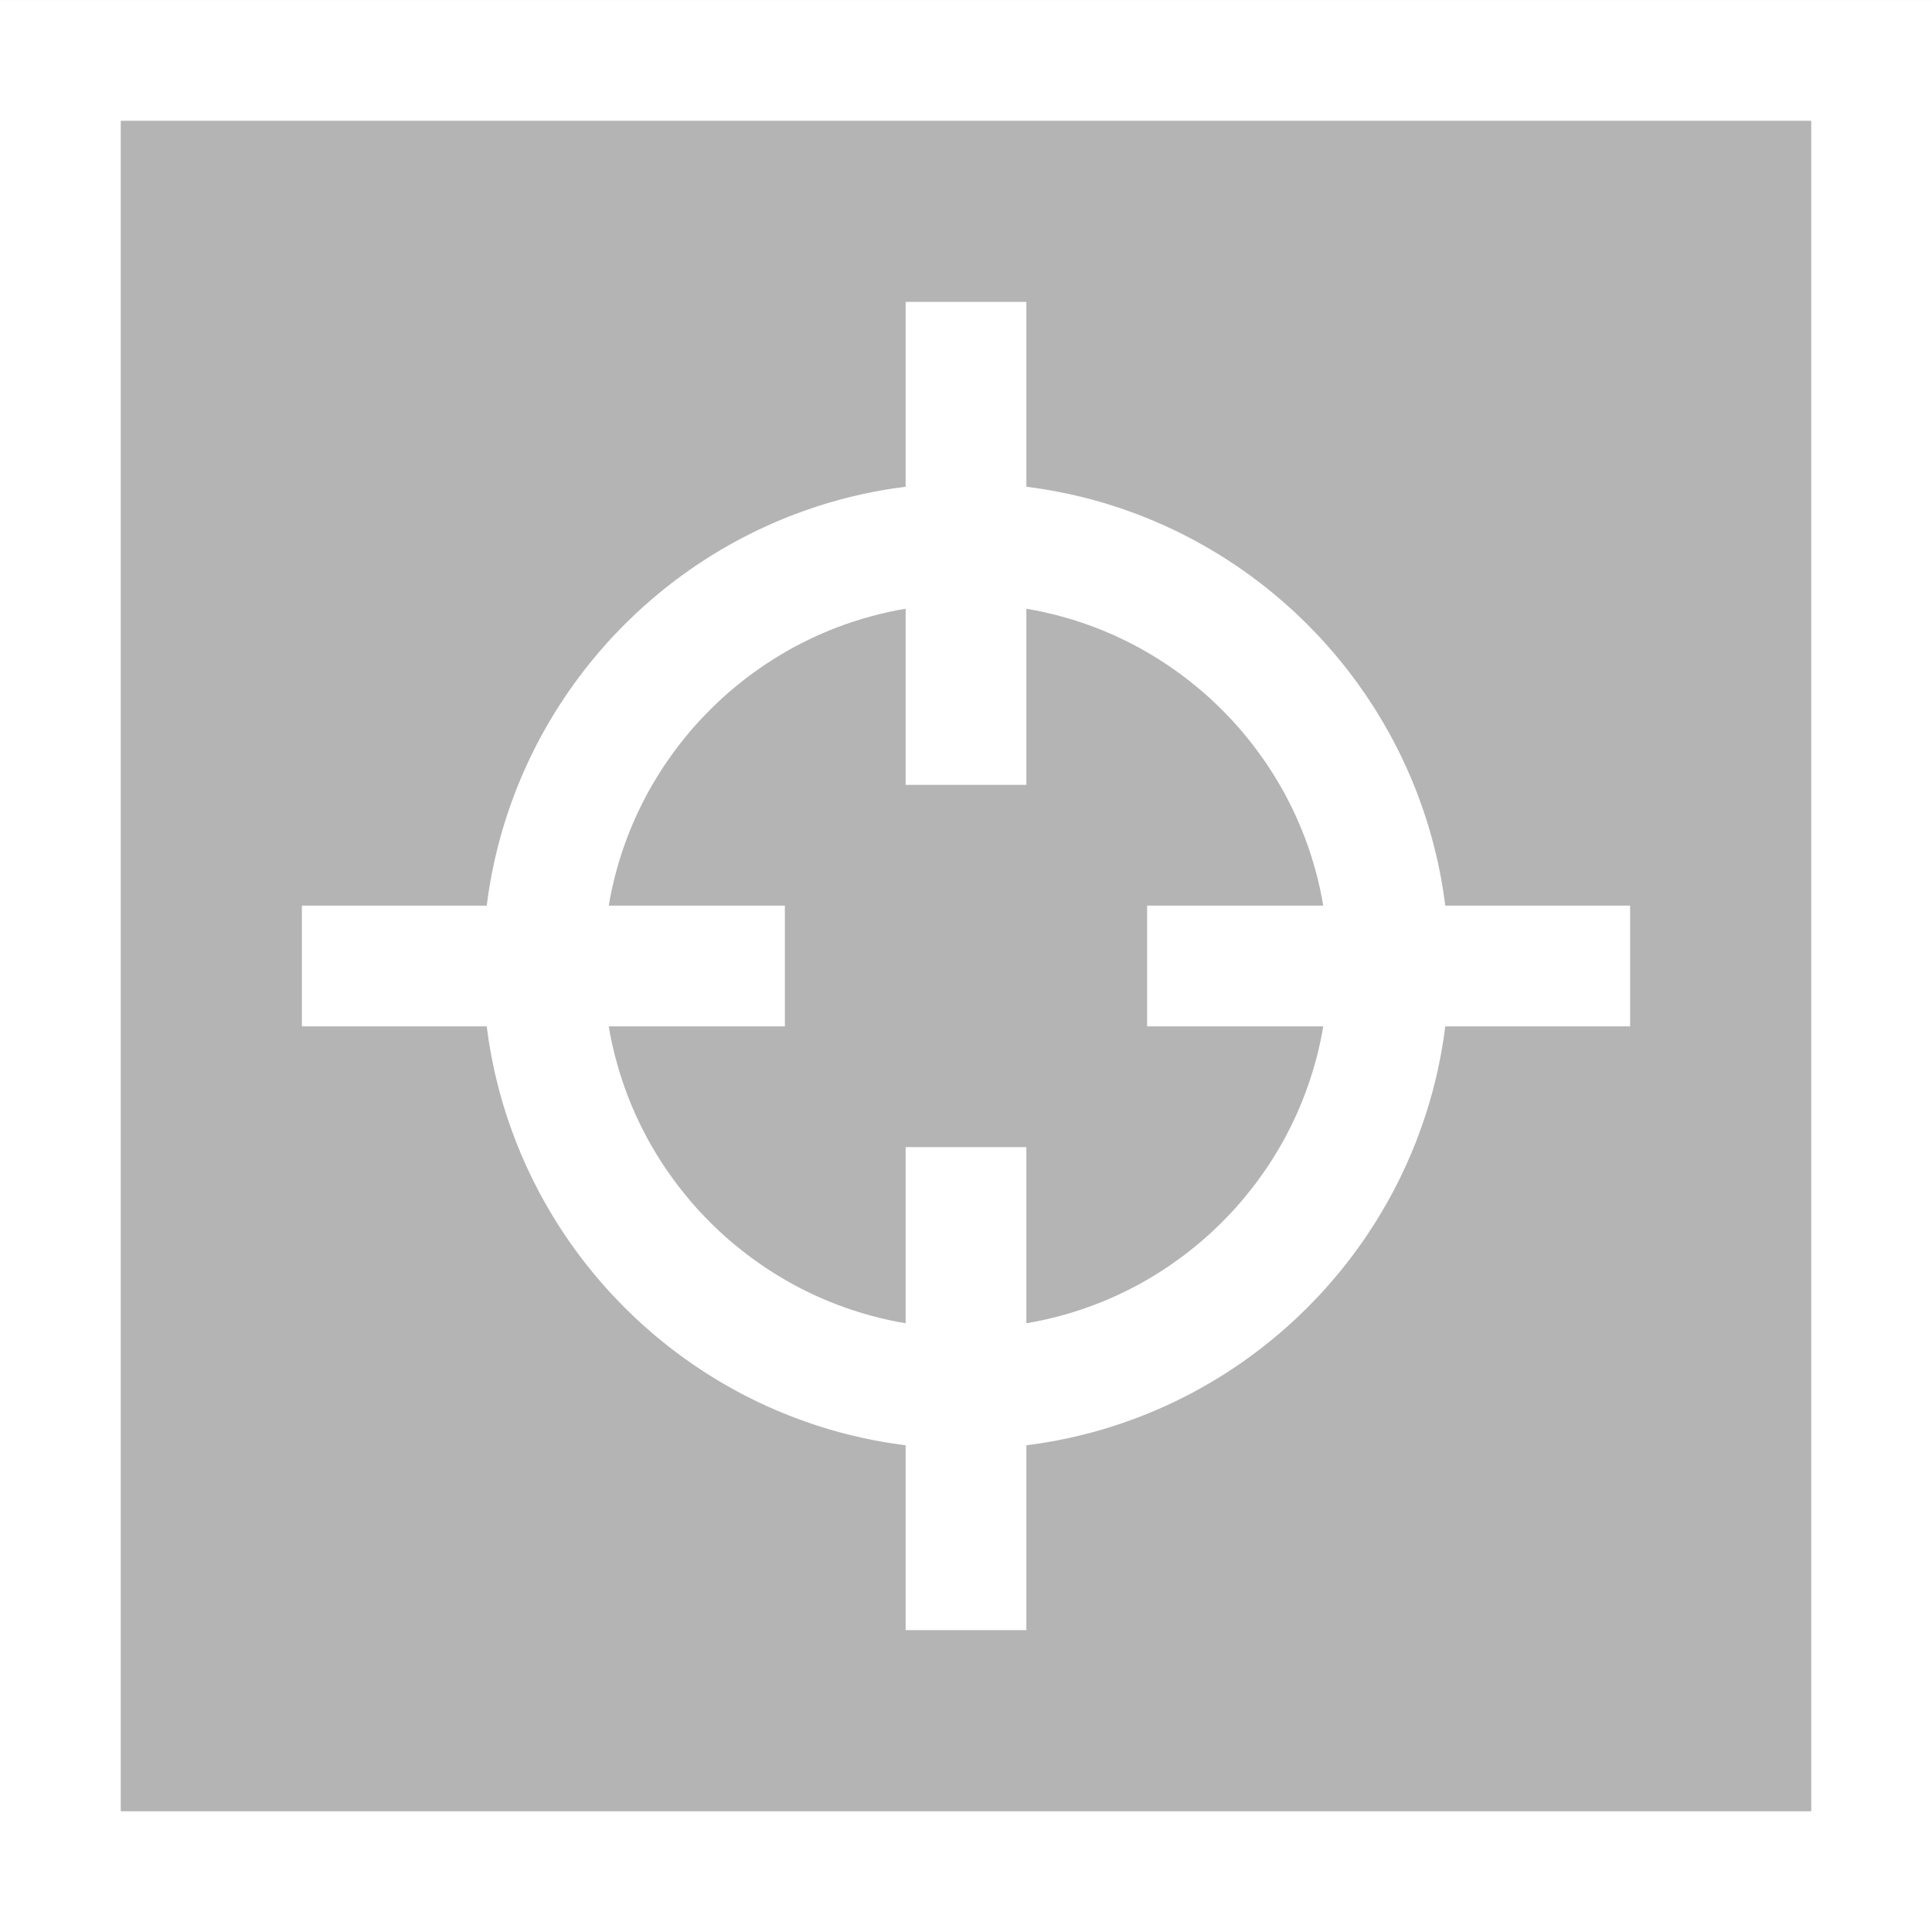
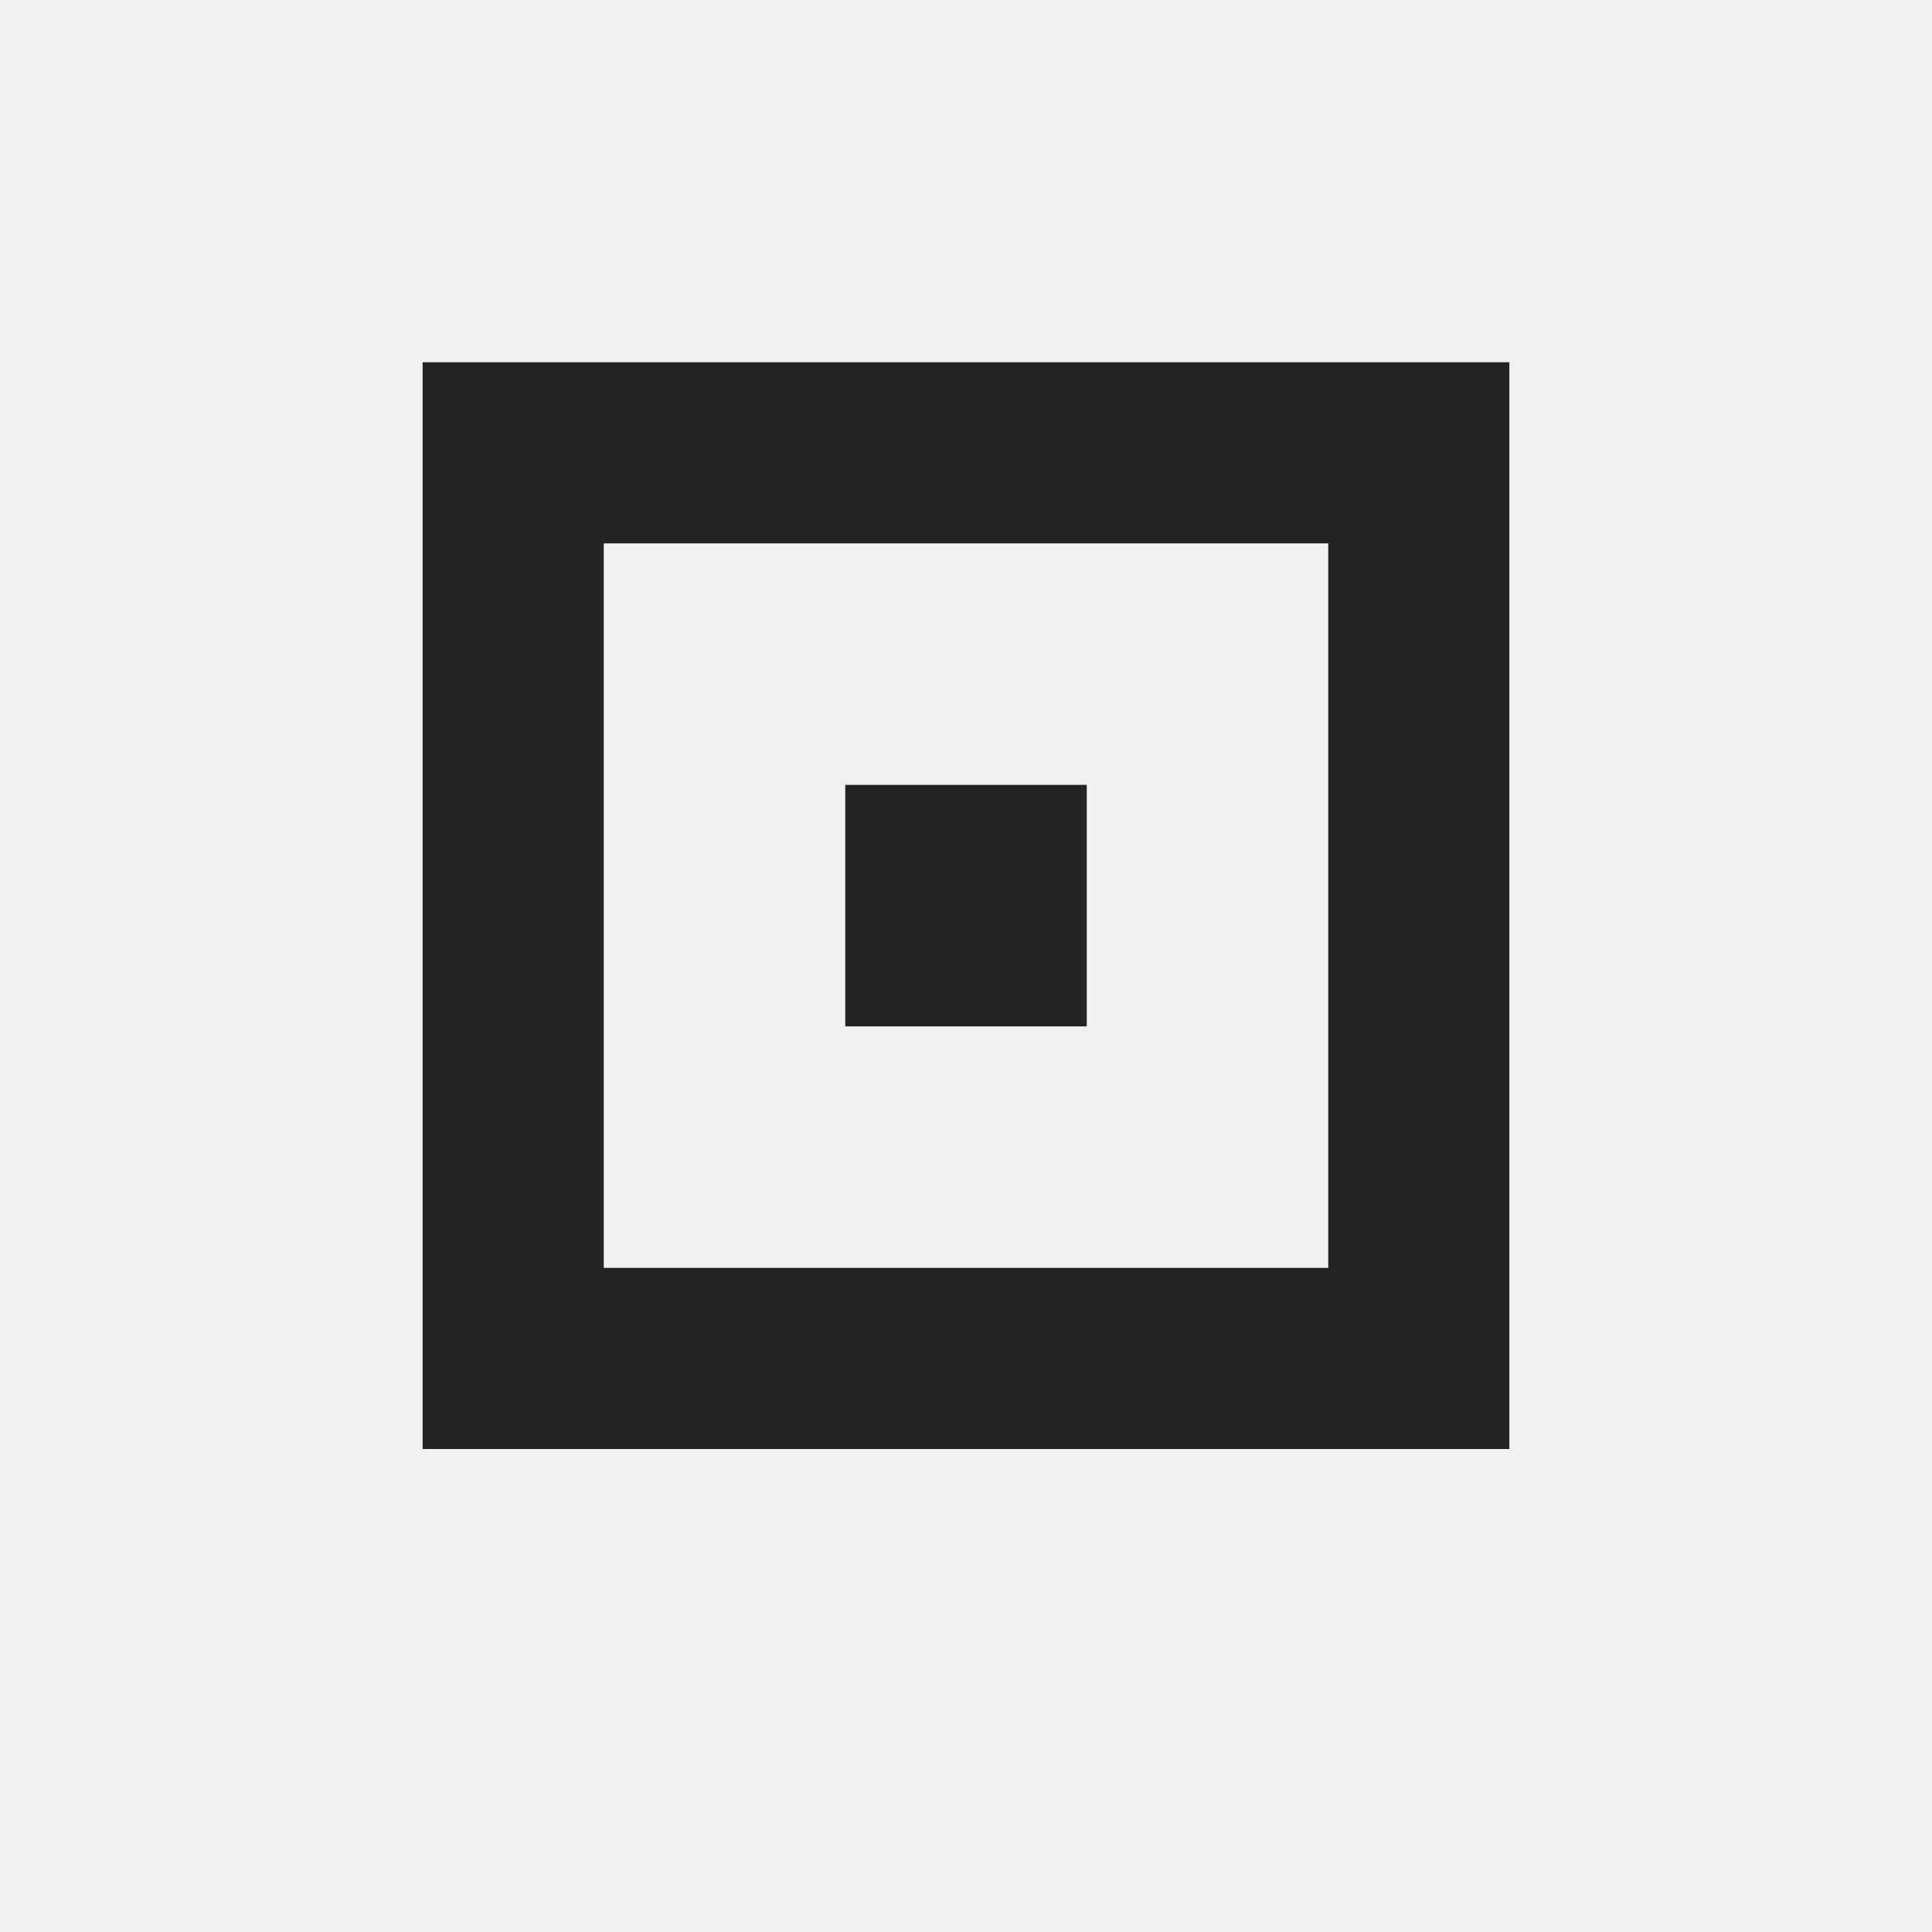
<svg xmlns="http://www.w3.org/2000/svg" width="100%" height="100%" viewBox="0 0 32 32" version="1.1" xml:space="preserve" style="fill-rule:evenodd;clip-rule:evenodd;stroke-linejoin:round;stroke-miterlimit:1.414;">
  <g transform="matrix(1,0,0,1,-108,-72)">
    <g id="selected_off" transform="matrix(1,0,0,1,108,72)">
      <rect x="0" y="0" width="32" height="32" style="fill:none;" />
-       <clipPath id="_clip1">
-         <rect x="0" y="0" width="32" height="32" />
-       </clipPath>
-       <g clip-path="url(#_clip1)">
-         <g transform="matrix(1.23077,0,0,1.23077,-3.69231,-179.692)">
-           <rect x="3" y="146" width="26" height="26" style="fill-opacity:0.251;" />
-           <path d="M29,172L3,172L3,146L29,146L29,172ZM4.625,147.625L4.625,170.375L27.375,170.375L27.375,147.625L4.625,147.625Z" style="fill:white;" />
-         </g>
-         <g>
-           <g transform="matrix(1,0,0,1,-109,-71)">
-             <rect x="124" y="76" width="2" height="8" style="fill:white;" />
-           </g>
-           <g transform="matrix(6.12323e-17,-1,1,6.12323e-17,-71,141)">
-             <rect x="124" y="76" width="2" height="8" style="fill:white;" />
-           </g>
-           <g transform="matrix(-1,-1.22465e-16,1.22465e-16,-1,141,103)">
-             <rect x="124" y="76" width="2" height="8" style="fill:white;" />
-           </g>
-           <g transform="matrix(-1.83697e-16,1,-1,-1.83697e-16,103,-109)">
-             <rect x="124" y="76" width="2" height="8" style="fill:white;" />
-           </g>
-           <g transform="matrix(1,0,0,1,-109,-72)">
-             <path d="M125.103,80.001L125.206,80.003L125.309,80.006L125.411,80.01L125.513,80.016L125.615,80.023L125.716,80.032L125.817,80.041L125.918,80.052L126.018,80.064L126.118,80.078L126.218,80.092L126.317,80.108L126.415,80.125L126.514,80.143L126.611,80.163L126.709,80.183L126.806,80.205L126.902,80.228L126.998,80.252L127.094,80.277L127.189,80.304L127.284,80.331L127.378,80.36L127.472,80.39L127.565,80.421L127.657,80.453L127.749,80.486L127.841,80.52L127.932,80.555L128.023,80.592L128.113,80.629L128.202,80.668L128.291,80.707L128.379,80.748L128.467,80.789L128.554,80.832L128.641,80.876L128.727,80.92L128.812,80.966L128.897,81.013L128.981,81.061L129.064,81.109L129.147,81.159L129.229,81.209L129.311,81.261L129.391,81.314L129.472,81.367L129.551,81.421L129.63,81.477L129.708,81.533L129.785,81.59L129.862,81.648L129.938,81.707L130.013,81.767L130.088,81.828L130.161,81.889L130.234,81.952L130.306,82.015L130.378,82.079L130.449,82.144L130.518,82.21L130.587,82.277L130.656,82.344L130.723,82.413L130.79,82.482L130.856,82.551L130.921,82.622L130.985,82.694L131.048,82.766L131.111,82.839L131.172,82.912L131.233,82.987L131.293,83.062L131.352,83.138L131.41,83.215L131.467,83.292L131.523,83.37L131.579,83.449L131.633,83.528L131.686,83.609L131.739,83.689L131.791,83.771L131.841,83.853L131.891,83.936L131.939,84.019L131.987,84.103L132.034,84.188L132.08,84.273L132.124,84.359L132.168,84.446L132.211,84.533L132.252,84.621L132.293,84.709L132.332,84.798L132.371,84.887L132.408,84.977L132.445,85.068L132.48,85.159L132.514,85.251L132.547,85.343L132.579,85.435L132.61,85.528L132.64,85.622L132.669,85.716L132.696,85.811L132.723,85.906L132.748,86.002L132.772,86.098L132.795,86.194L132.817,86.291L132.837,86.389L132.857,86.486L132.875,86.585L132.892,86.683L132.908,86.782L132.922,86.882L132.936,86.982L132.948,87.082L132.959,87.183L132.968,87.284L132.977,87.385L132.984,87.487L132.99,87.589L132.994,87.691L132.997,87.794L132.999,87.897L133,88L132.999,88.103L132.997,88.206L132.994,88.309L132.99,88.411L132.984,88.513L132.977,88.615L132.968,88.716L132.959,88.817L132.948,88.918L132.936,89.018L132.922,89.118L132.908,89.218L132.892,89.317L132.875,89.415L132.857,89.514L132.837,89.611L132.817,89.709L132.795,89.806L132.772,89.902L132.748,89.998L132.723,90.094L132.696,90.189L132.669,90.284L132.64,90.378L132.61,90.472L132.579,90.565L132.547,90.657L132.514,90.749L132.48,90.841L132.445,90.932L132.408,91.023L132.371,91.113L132.332,91.202L132.293,91.291L132.252,91.379L132.211,91.467L132.168,91.554L132.124,91.641L132.08,91.727L132.034,91.812L131.987,91.897L131.939,91.981L131.891,92.064L131.841,92.147L131.791,92.229L131.739,92.311L131.686,92.391L131.633,92.472L131.579,92.551L131.523,92.63L131.467,92.708L131.41,92.785L131.352,92.862L131.293,92.938L131.233,93.013L131.172,93.088L131.111,93.161L131.048,93.234L130.985,93.306L130.921,93.378L130.856,93.449L130.79,93.518L130.723,93.587L130.656,93.656L130.587,93.723L130.518,93.79L130.449,93.856L130.378,93.921L130.306,93.985L130.234,94.048L130.161,94.111L130.088,94.172L130.013,94.233L129.938,94.293L129.862,94.352L129.785,94.41L129.708,94.467L129.63,94.523L129.551,94.579L129.472,94.633L129.391,94.686L129.311,94.739L129.229,94.791L129.147,94.841L129.064,94.891L128.981,94.939L128.897,94.987L128.812,95.034L128.727,95.08L128.641,95.124L128.554,95.168L128.467,95.211L128.379,95.252L128.291,95.293L128.202,95.332L128.113,95.371L128.023,95.408L127.932,95.445L127.841,95.48L127.749,95.514L127.657,95.547L127.565,95.579L127.472,95.61L127.378,95.64L127.284,95.669L127.189,95.696L127.094,95.723L126.998,95.748L126.902,95.772L126.806,95.795L126.709,95.817L126.611,95.837L126.514,95.857L126.415,95.875L126.317,95.892L126.218,95.908L126.118,95.922L126.018,95.936L125.918,95.948L125.817,95.959L125.716,95.968L125.615,95.977L125.513,95.984L125.411,95.99L125.309,95.994L125.206,95.997L125.103,95.999L125,96L124.897,95.999L124.794,95.997L124.691,95.994L124.589,95.99L124.487,95.984L124.385,95.977L124.284,95.968L124.183,95.959L124.082,95.948L123.982,95.936L123.882,95.922L123.782,95.908L123.683,95.892L123.585,95.875L123.486,95.857L123.389,95.837L123.291,95.817L123.194,95.795L123.098,95.772L123.002,95.748L122.906,95.723L122.811,95.696L122.716,95.669L122.622,95.64L122.528,95.61L122.435,95.579L122.343,95.547L122.251,95.514L122.159,95.48L122.068,95.445L121.977,95.408L121.887,95.371L121.798,95.332L121.709,95.293L121.621,95.252L121.533,95.211L121.446,95.168L121.359,95.124L121.273,95.08L121.188,95.034L121.103,94.987L121.019,94.939L120.936,94.891L120.853,94.841L120.771,94.791L120.689,94.739L120.609,94.686L120.528,94.633L120.449,94.579L120.37,94.523L120.292,94.467L120.215,94.41L120.138,94.352L120.062,94.293L119.987,94.233L119.912,94.172L119.839,94.111L119.766,94.048L119.694,93.985L119.622,93.921L119.551,93.856L119.482,93.79L119.413,93.723L119.344,93.656L119.277,93.587L119.21,93.518L119.144,93.449L119.079,93.378L119.015,93.306L118.952,93.234L118.889,93.161L118.828,93.088L118.767,93.013L118.707,92.938L118.648,92.862L118.59,92.785L118.533,92.708L118.477,92.63L118.421,92.551L118.367,92.472L118.314,92.391L118.261,92.311L118.209,92.229L118.159,92.147L118.109,92.064L118.061,91.981L118.013,91.897L117.966,91.812L117.92,91.727L117.876,91.641L117.832,91.554L117.789,91.467L117.748,91.379L117.707,91.291L117.668,91.202L117.629,91.113L117.592,91.023L117.555,90.932L117.52,90.841L117.486,90.749L117.453,90.657L117.421,90.565L117.39,90.472L117.36,90.378L117.331,90.284L117.304,90.189L117.277,90.094L117.252,89.998L117.228,89.902L117.205,89.806L117.183,89.709L117.163,89.611L117.143,89.514L117.125,89.415L117.108,89.317L117.092,89.218L117.078,89.118L117.064,89.018L117.052,88.918L117.041,88.817L117.032,88.716L117.023,88.615L117.016,88.513L117.01,88.411L117.006,88.309L117.003,88.206L117.001,88.103L117,88L117.001,87.897L117.003,87.794L117.006,87.691L117.01,87.589L117.016,87.487L117.023,87.385L117.032,87.284L117.041,87.183L117.052,87.082L117.064,86.982L117.078,86.882L117.092,86.782L117.108,86.683L117.125,86.585L117.143,86.486L117.163,86.389L117.183,86.291L117.205,86.194L117.228,86.098L117.252,86.002L117.277,85.906L117.304,85.811L117.331,85.716L117.36,85.622L117.39,85.528L117.421,85.435L117.453,85.343L117.486,85.251L117.52,85.159L117.555,85.068L117.592,84.977L117.629,84.887L117.668,84.798L117.707,84.709L117.748,84.621L117.789,84.533L117.832,84.446L117.876,84.359L117.92,84.273L117.966,84.188L118.013,84.103L118.061,84.019L118.109,83.936L118.159,83.853L118.209,83.771L118.261,83.689L118.314,83.609L118.367,83.528L118.421,83.449L118.477,83.37L118.533,83.292L118.59,83.215L118.648,83.138L118.707,83.062L118.767,82.987L118.828,82.912L118.889,82.839L118.952,82.766L119.015,82.694L119.079,82.622L119.144,82.551L119.21,82.482L119.277,82.413L119.344,82.344L119.413,82.277L119.482,82.21L119.551,82.144L119.622,82.079L119.694,82.015L119.766,81.952L119.839,81.889L119.912,81.828L119.987,81.767L120.062,81.707L120.138,81.648L120.215,81.59L120.292,81.533L120.37,81.477L120.449,81.421L120.528,81.367L120.609,81.314L120.689,81.261L120.771,81.209L120.853,81.159L120.936,81.109L121.019,81.061L121.103,81.013L121.188,80.966L121.273,80.92L121.359,80.876L121.446,80.832L121.533,80.789L121.621,80.748L121.709,80.707L121.798,80.668L121.887,80.629L121.977,80.592L122.068,80.555L122.159,80.52L122.251,80.486L122.343,80.453L122.435,80.421L122.528,80.39L122.622,80.36L122.716,80.331L122.811,80.304L122.906,80.277L123.002,80.252L123.098,80.228L123.194,80.205L123.291,80.183L123.389,80.163L123.486,80.143L123.585,80.125L123.683,80.108L123.782,80.092L123.882,80.078L123.982,80.064L124.082,80.052L124.183,80.041L124.284,80.032L124.385,80.023L124.487,80.016L124.589,80.01L124.691,80.006L124.794,80.003L124.897,80.001L125,80L125.103,80.001ZM124.922,82.001L124.844,82.002L124.767,82.004L124.69,82.008L124.613,82.012L124.537,82.018L124.461,82.024L124.385,82.031L124.309,82.039L124.234,82.048L124.159,82.058L124.085,82.069L124.011,82.081L123.937,82.094L123.863,82.107L123.79,82.122L123.717,82.137L123.645,82.154L123.572,82.171L123.501,82.189L123.429,82.208L123.358,82.228L123.287,82.248L123.217,82.27L123.147,82.292L123.077,82.315L123.008,82.339L122.939,82.364L122.87,82.389L122.802,82.416L122.734,82.443L122.667,82.471L122.6,82.5L122.533,82.529L122.467,82.56L122.402,82.591L122.336,82.623L122.271,82.656L122.207,82.689L122.143,82.723L122.08,82.758L122.017,82.794L121.954,82.831L121.892,82.868L121.83,82.906L121.769,82.945L121.709,82.984L121.648,83.024L121.589,83.065L121.53,83.107L121.471,83.149L121.413,83.192L121.355,83.235L121.298,83.28L121.242,83.325L121.186,83.37L121.13,83.417L121.075,83.463L121.021,83.511L120.967,83.559L120.914,83.608L120.862,83.658L120.81,83.708L120.759,83.758L120.708,83.81L120.658,83.862L120.608,83.914L120.559,83.967L120.511,84.021L120.463,84.075L120.417,84.13L120.37,84.186L120.325,84.242L120.28,84.298L120.235,84.355L120.192,84.413L120.149,84.471L120.107,84.53L120.065,84.589L120.024,84.648L119.984,84.708L119.945,84.769L119.906,84.83L119.868,84.892L119.831,84.954L119.794,85.017L119.758,85.08L119.723,85.143L119.689,85.207L119.656,85.271L119.623,85.336L119.591,85.402L119.56,85.467L119.529,85.533L119.5,85.6L119.471,85.667L119.443,85.734L119.416,85.802L119.389,85.87L119.364,85.939L119.339,86.008L119.315,86.077L119.292,86.147L119.27,86.217L119.248,86.287L119.228,86.358L119.208,86.429L119.189,86.5L119.171,86.572L119.154,86.645L119.137,86.717L119.122,86.79L119.107,86.863L119.094,86.937L119.081,87.011L119.069,87.085L119.058,87.159L119.048,87.234L119.039,87.309L119.031,87.385L119.024,87.461L119.018,87.537L119.012,87.613L119.008,87.69L119.004,87.767L119.002,87.844L119.001,87.922L119,88L119.001,88.078L119.002,88.156L119.004,88.233L119.008,88.31L119.012,88.387L119.018,88.463L119.024,88.539L119.031,88.615L119.039,88.691L119.048,88.766L119.058,88.841L119.069,88.915L119.081,88.989L119.094,89.063L119.107,89.137L119.122,89.21L119.137,89.283L119.154,89.355L119.171,89.428L119.189,89.5L119.208,89.571L119.228,89.642L119.248,89.713L119.27,89.783L119.292,89.853L119.315,89.923L119.339,89.992L119.364,90.061L119.389,90.13L119.416,90.198L119.443,90.266L119.471,90.333L119.5,90.4L119.529,90.467L119.56,90.533L119.591,90.598L119.623,90.664L119.656,90.729L119.689,90.793L119.723,90.857L119.758,90.92L119.794,90.983L119.831,91.046L119.868,91.108L119.906,91.17L119.945,91.231L119.984,91.292L120.024,91.352L120.065,91.411L120.107,91.47L120.149,91.529L120.192,91.587L120.235,91.645L120.28,91.702L120.325,91.758L120.37,91.814L120.417,91.87L120.463,91.925L120.511,91.979L120.559,92.033L120.608,92.086L120.658,92.138L120.708,92.19L120.759,92.242L120.81,92.292L120.862,92.342L120.914,92.392L120.967,92.441L121.021,92.489L121.075,92.537L121.13,92.583L121.186,92.63L121.242,92.675L121.298,92.72L121.355,92.765L121.413,92.808L121.471,92.851L121.53,92.893L121.589,92.935L121.648,92.976L121.709,93.016L121.769,93.055L121.83,93.094L121.892,93.132L121.954,93.169L122.017,93.206L122.08,93.242L122.143,93.277L122.207,93.311L122.271,93.344L122.336,93.377L122.402,93.409L122.467,93.44L122.533,93.471L122.6,93.5L122.667,93.529L122.734,93.557L122.802,93.584L122.87,93.611L122.939,93.636L123.008,93.661L123.077,93.685L123.147,93.708L123.217,93.73L123.287,93.752L123.358,93.772L123.429,93.792L123.501,93.811L123.572,93.829L123.645,93.846L123.717,93.863L123.79,93.878L123.863,93.893L123.937,93.906L124.011,93.919L124.085,93.931L124.159,93.942L124.234,93.952L124.309,93.961L124.385,93.969L124.461,93.976L124.537,93.982L124.613,93.988L124.69,93.992L124.767,93.996L124.844,93.998L124.922,93.999L125,94L125.078,93.999L125.156,93.998L125.233,93.996L125.31,93.992L125.387,93.988L125.463,93.982L125.539,93.976L125.615,93.969L125.691,93.961L125.766,93.952L125.841,93.942L125.915,93.931L125.989,93.919L126.063,93.906L126.137,93.893L126.21,93.878L126.283,93.863L126.355,93.846L126.428,93.829L126.499,93.811L126.571,93.792L126.642,93.772L126.713,93.752L126.783,93.73L126.853,93.708L126.923,93.685L126.992,93.661L127.061,93.636L127.13,93.611L127.198,93.584L127.266,93.557L127.333,93.529L127.4,93.5L127.467,93.471L127.533,93.44L127.598,93.409L127.664,93.377L127.729,93.344L127.793,93.311L127.857,93.277L127.92,93.242L127.983,93.206L128.046,93.169L128.108,93.132L128.17,93.094L128.231,93.055L128.291,93.016L128.352,92.976L128.411,92.935L128.47,92.893L128.529,92.851L128.587,92.808L128.645,92.765L128.702,92.72L128.758,92.675L128.814,92.63L128.87,92.583L128.925,92.537L128.979,92.489L129.033,92.441L129.086,92.392L129.138,92.342L129.19,92.292L129.241,92.242L129.292,92.19L129.342,92.138L129.392,92.086L129.441,92.033L129.489,91.979L129.537,91.925L129.583,91.87L129.63,91.814L129.675,91.758L129.72,91.702L129.765,91.645L129.808,91.587L129.851,91.529L129.893,91.47L129.935,91.411L129.976,91.352L130.016,91.292L130.055,91.231L130.094,91.17L130.132,91.108L130.169,91.046L130.206,90.983L130.242,90.92L130.277,90.857L130.311,90.793L130.344,90.729L130.377,90.664L130.409,90.598L130.44,90.533L130.471,90.467L130.5,90.4L130.529,90.333L130.557,90.266L130.584,90.198L130.611,90.13L130.636,90.061L130.661,89.992L130.685,89.923L130.708,89.853L130.73,89.783L130.752,89.713L130.772,89.642L130.792,89.571L130.811,89.5L130.829,89.428L130.846,89.355L130.863,89.283L130.878,89.21L130.893,89.137L130.906,89.063L130.919,88.989L130.931,88.915L130.942,88.841L130.952,88.766L130.961,88.691L130.969,88.615L130.976,88.539L130.982,88.463L130.988,88.387L130.992,88.31L130.996,88.233L130.998,88.156L130.999,88.078L131,88L130.999,87.922L130.998,87.844L130.996,87.767L130.992,87.69L130.988,87.613L130.982,87.537L130.976,87.461L130.969,87.385L130.961,87.309L130.952,87.234L130.942,87.159L130.931,87.085L130.919,87.011L130.906,86.937L130.893,86.863L130.878,86.79L130.863,86.717L130.846,86.645L130.829,86.572L130.811,86.5L130.792,86.429L130.772,86.358L130.752,86.287L130.73,86.217L130.708,86.147L130.685,86.077L130.661,86.008L130.636,85.939L130.611,85.87L130.584,85.802L130.557,85.734L130.529,85.667L130.5,85.6L130.471,85.533L130.44,85.467L130.409,85.402L130.377,85.336L130.344,85.271L130.311,85.207L130.277,85.143L130.242,85.08L130.206,85.017L130.169,84.954L130.132,84.892L130.094,84.83L130.055,84.769L130.016,84.708L129.976,84.648L129.935,84.589L129.893,84.53L129.851,84.471L129.808,84.413L129.765,84.355L129.72,84.298L129.675,84.242L129.63,84.186L129.583,84.13L129.537,84.075L129.489,84.021L129.441,83.967L129.392,83.914L129.342,83.862L129.292,83.81L129.241,83.758L129.19,83.708L129.138,83.658L129.086,83.608L129.033,83.559L128.979,83.511L128.925,83.463L128.87,83.417L128.814,83.37L128.758,83.325L128.702,83.28L128.645,83.235L128.587,83.192L128.529,83.149L128.47,83.107L128.411,83.065L128.352,83.024L128.291,82.984L128.231,82.945L128.17,82.906L128.108,82.868L128.046,82.831L127.983,82.794L127.92,82.758L127.857,82.723L127.793,82.689L127.729,82.656L127.664,82.623L127.598,82.591L127.533,82.56L127.467,82.529L127.4,82.5L127.333,82.471L127.266,82.443L127.198,82.416L127.13,82.389L127.061,82.364L126.992,82.339L126.923,82.315L126.853,82.292L126.783,82.27L126.713,82.248L126.642,82.228L126.571,82.208L126.499,82.189L126.428,82.171L126.355,82.154L126.283,82.137L126.21,82.122L126.137,82.107L126.063,82.094L125.989,82.081L125.915,82.069L125.841,82.058L125.766,82.048L125.691,82.039L125.615,82.031L125.539,82.024L125.463,82.018L125.387,82.012L125.31,82.008L125.233,82.004L125.156,82.002L125.078,82.001L125,82L124.922,82.001Z" style="fill:white;" />
-           </g>
-         </g>
+       <g transform="matrix(1,0,0,1,-108,-108)">
+         <path d="M115,114L133,114L133,132L115,132L115,114ZM130,117L118,117L118,129L130,129L130,117ZM126,121L122,121L122,125L126,125L126,121Z" style="fill-opacity:0.851;" />
      </g>
    </g>
  </g>
</svg>
